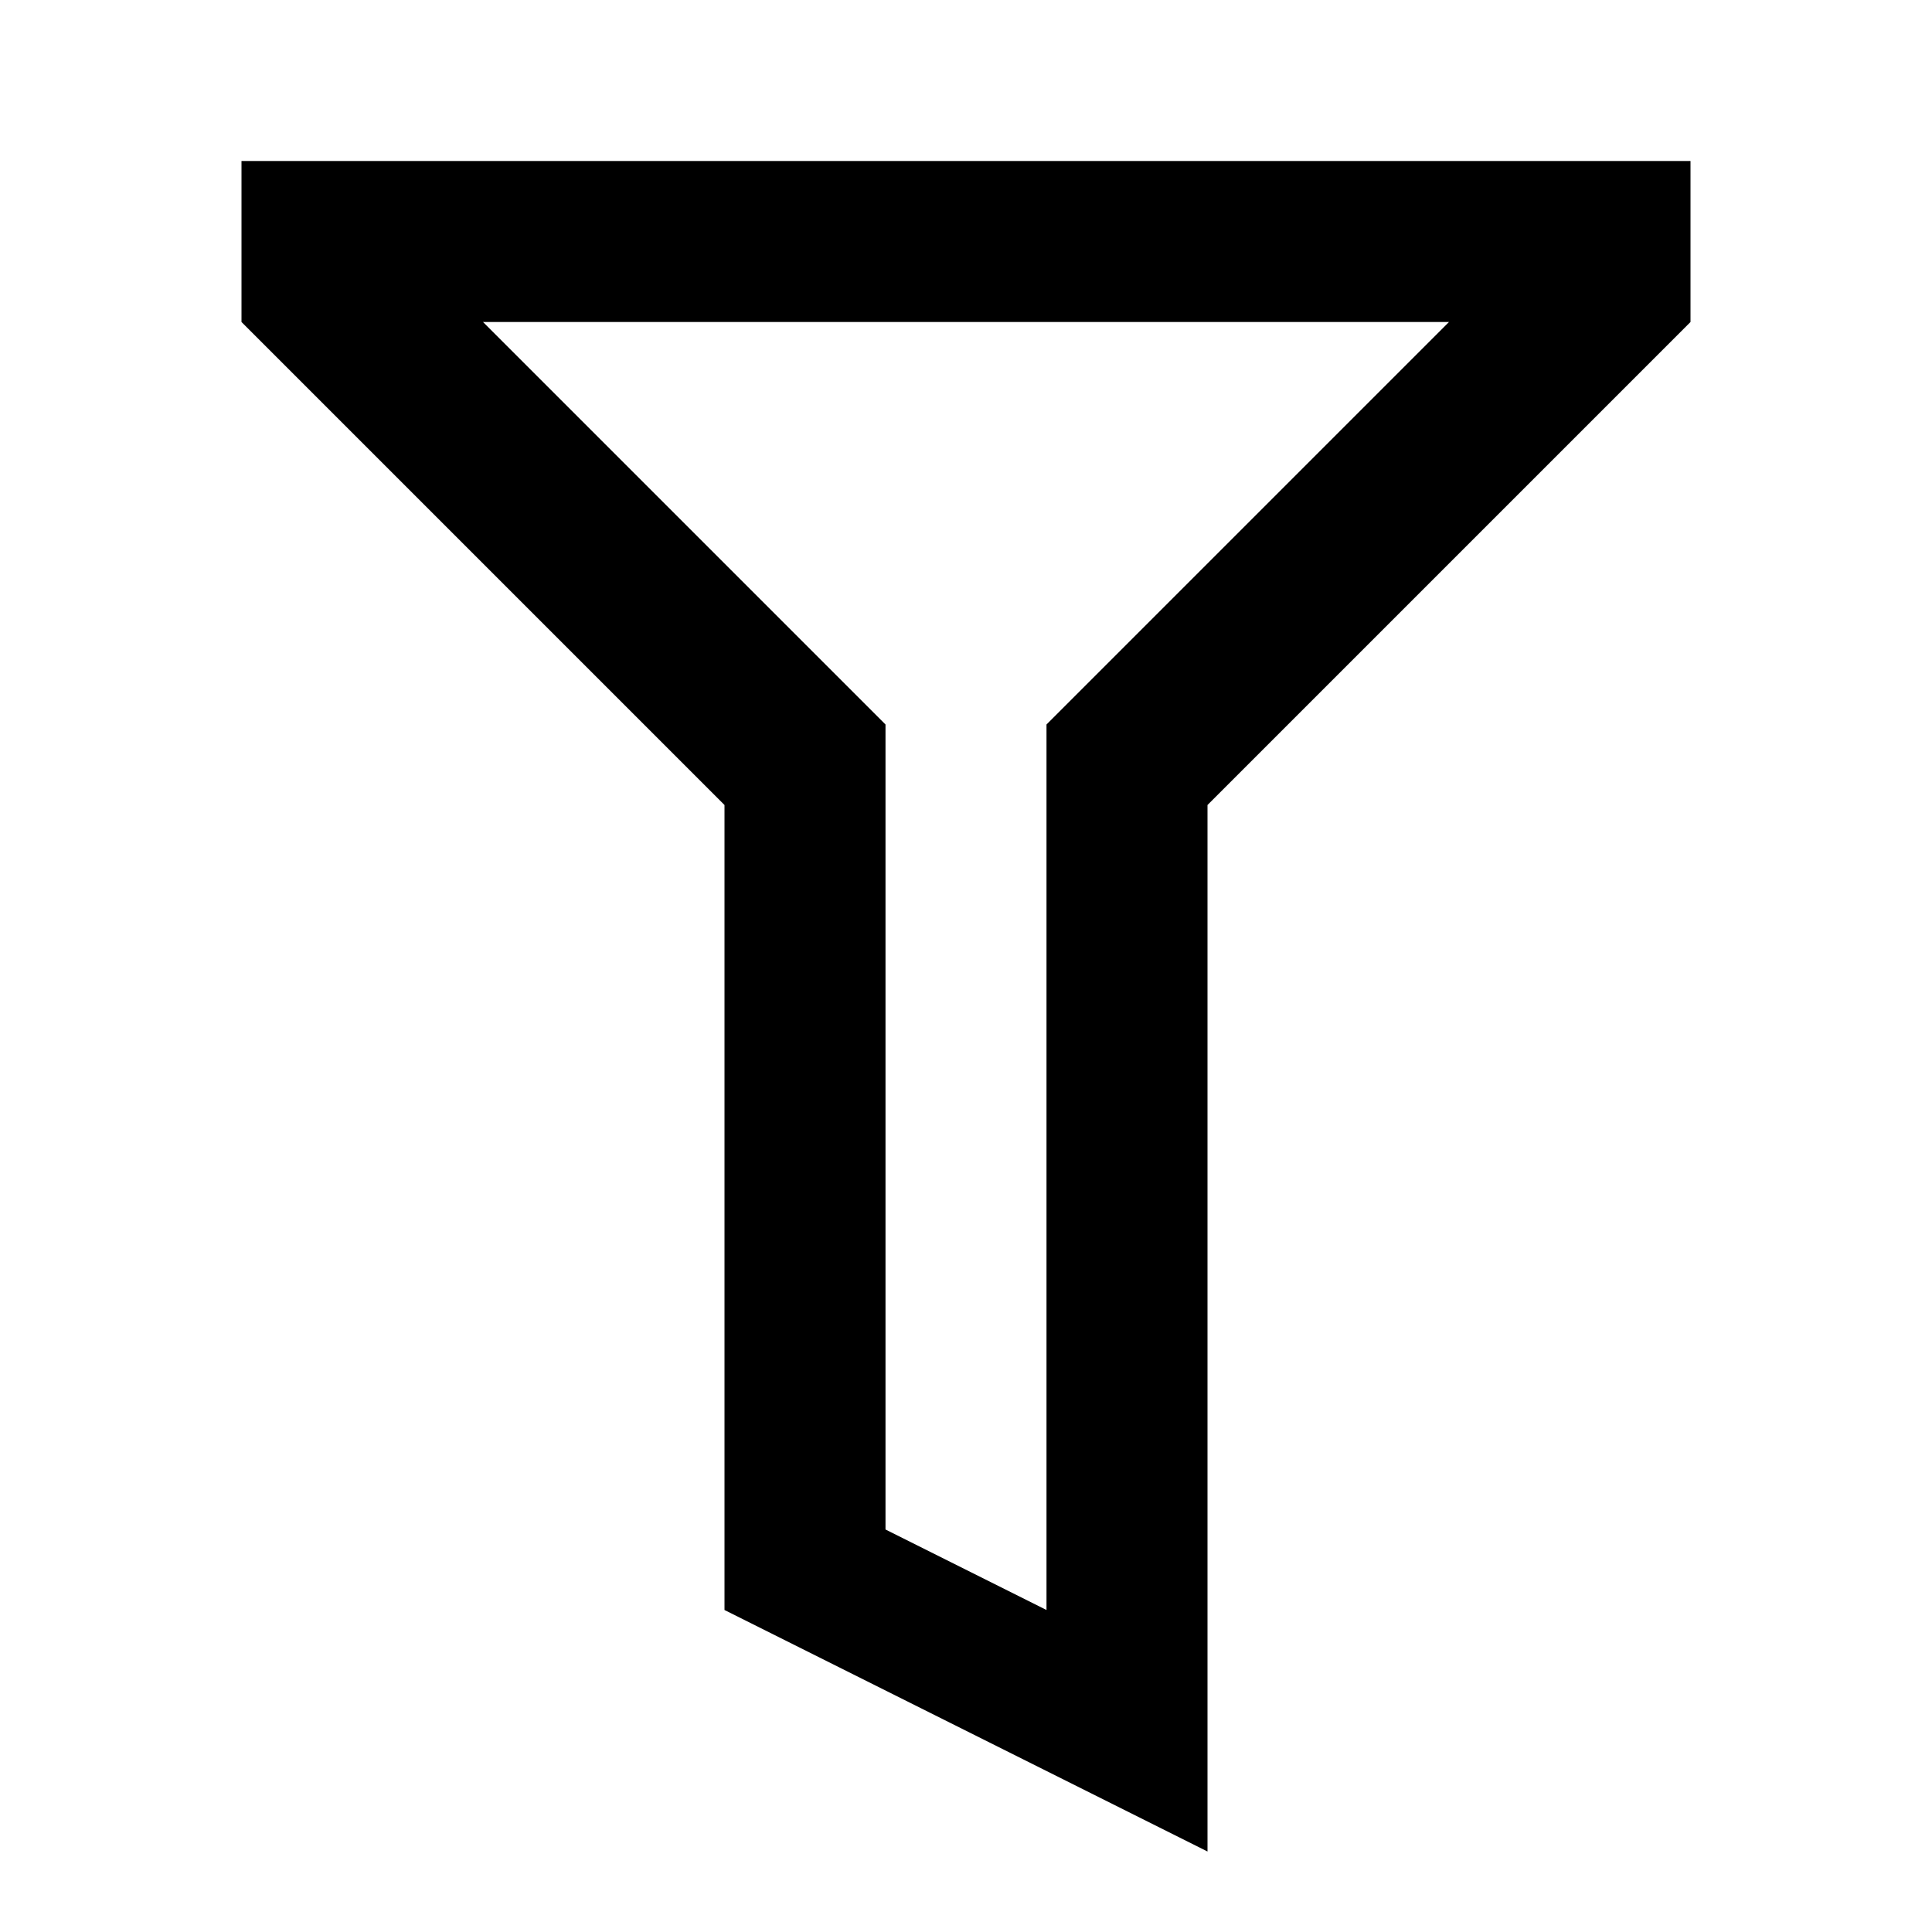
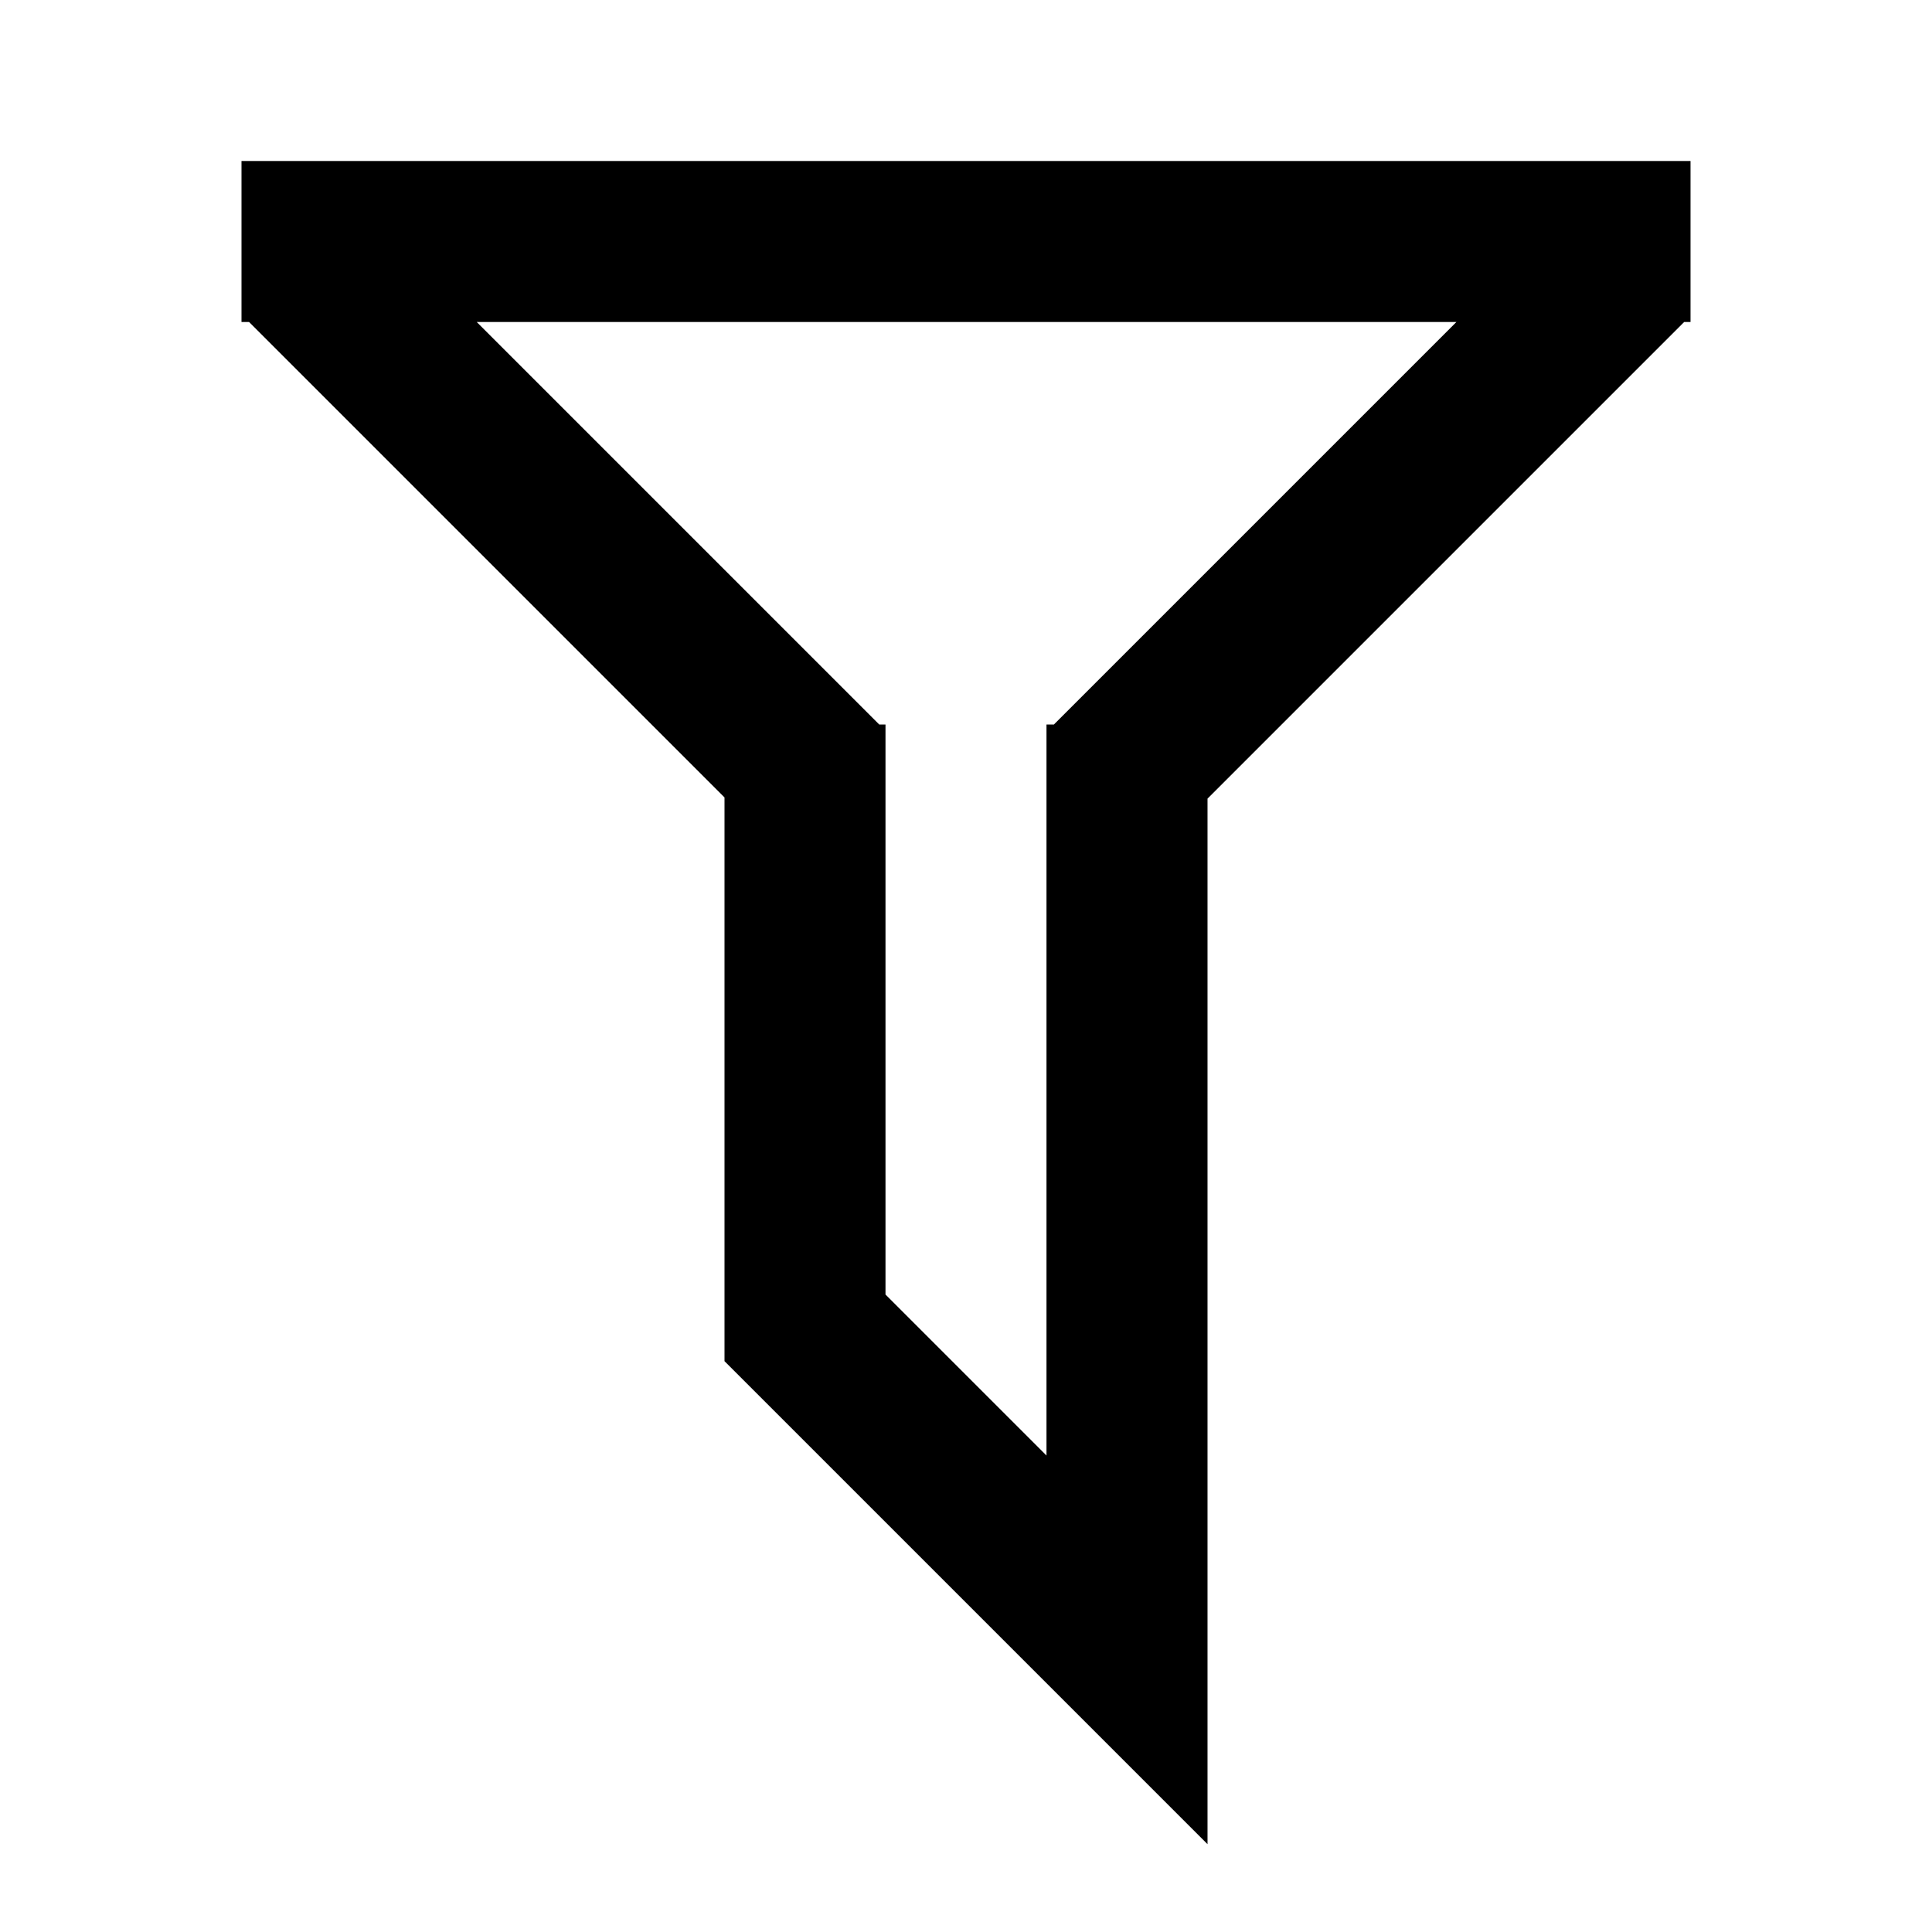
<svg xmlns="http://www.w3.org/2000/svg" version="1.1" baseProfile="full" width="24" height="24" viewBox="0 0 24.00 24.00" enable-background="new 0 0 24.00 24.00" xml:space="preserve">
-   <path fill="#000000" fill-opacity="1" stroke-width="0.2" stroke-linejoin="round" d="M 3,2L 21,2L 21,4L 15,10L 15,23L 9,20L 9,10L 3,4L 3,2 Z M 6,4L 11,9L 11,19L 13,20L 13,9L 18,4L 6,4 Z " />
+   <path fill="#000000" fill-opacity="1" stroke-width="0.2" stroke-linejoin="round" d="M 3,2L 20.989,2L 21,2L 21,2.011L 21,4L 20.921,4L 15,9.921L 15,22.909L 9,16.909L 9,9.906L 3.094,4L 3,4L 3,2 Z M 11,16.081L 13,18.081L 13,9L 13.092,9L 18.092,4L 5.922,4L 10.922,9L 11,9L 11,16.081 Z " />
</svg>
